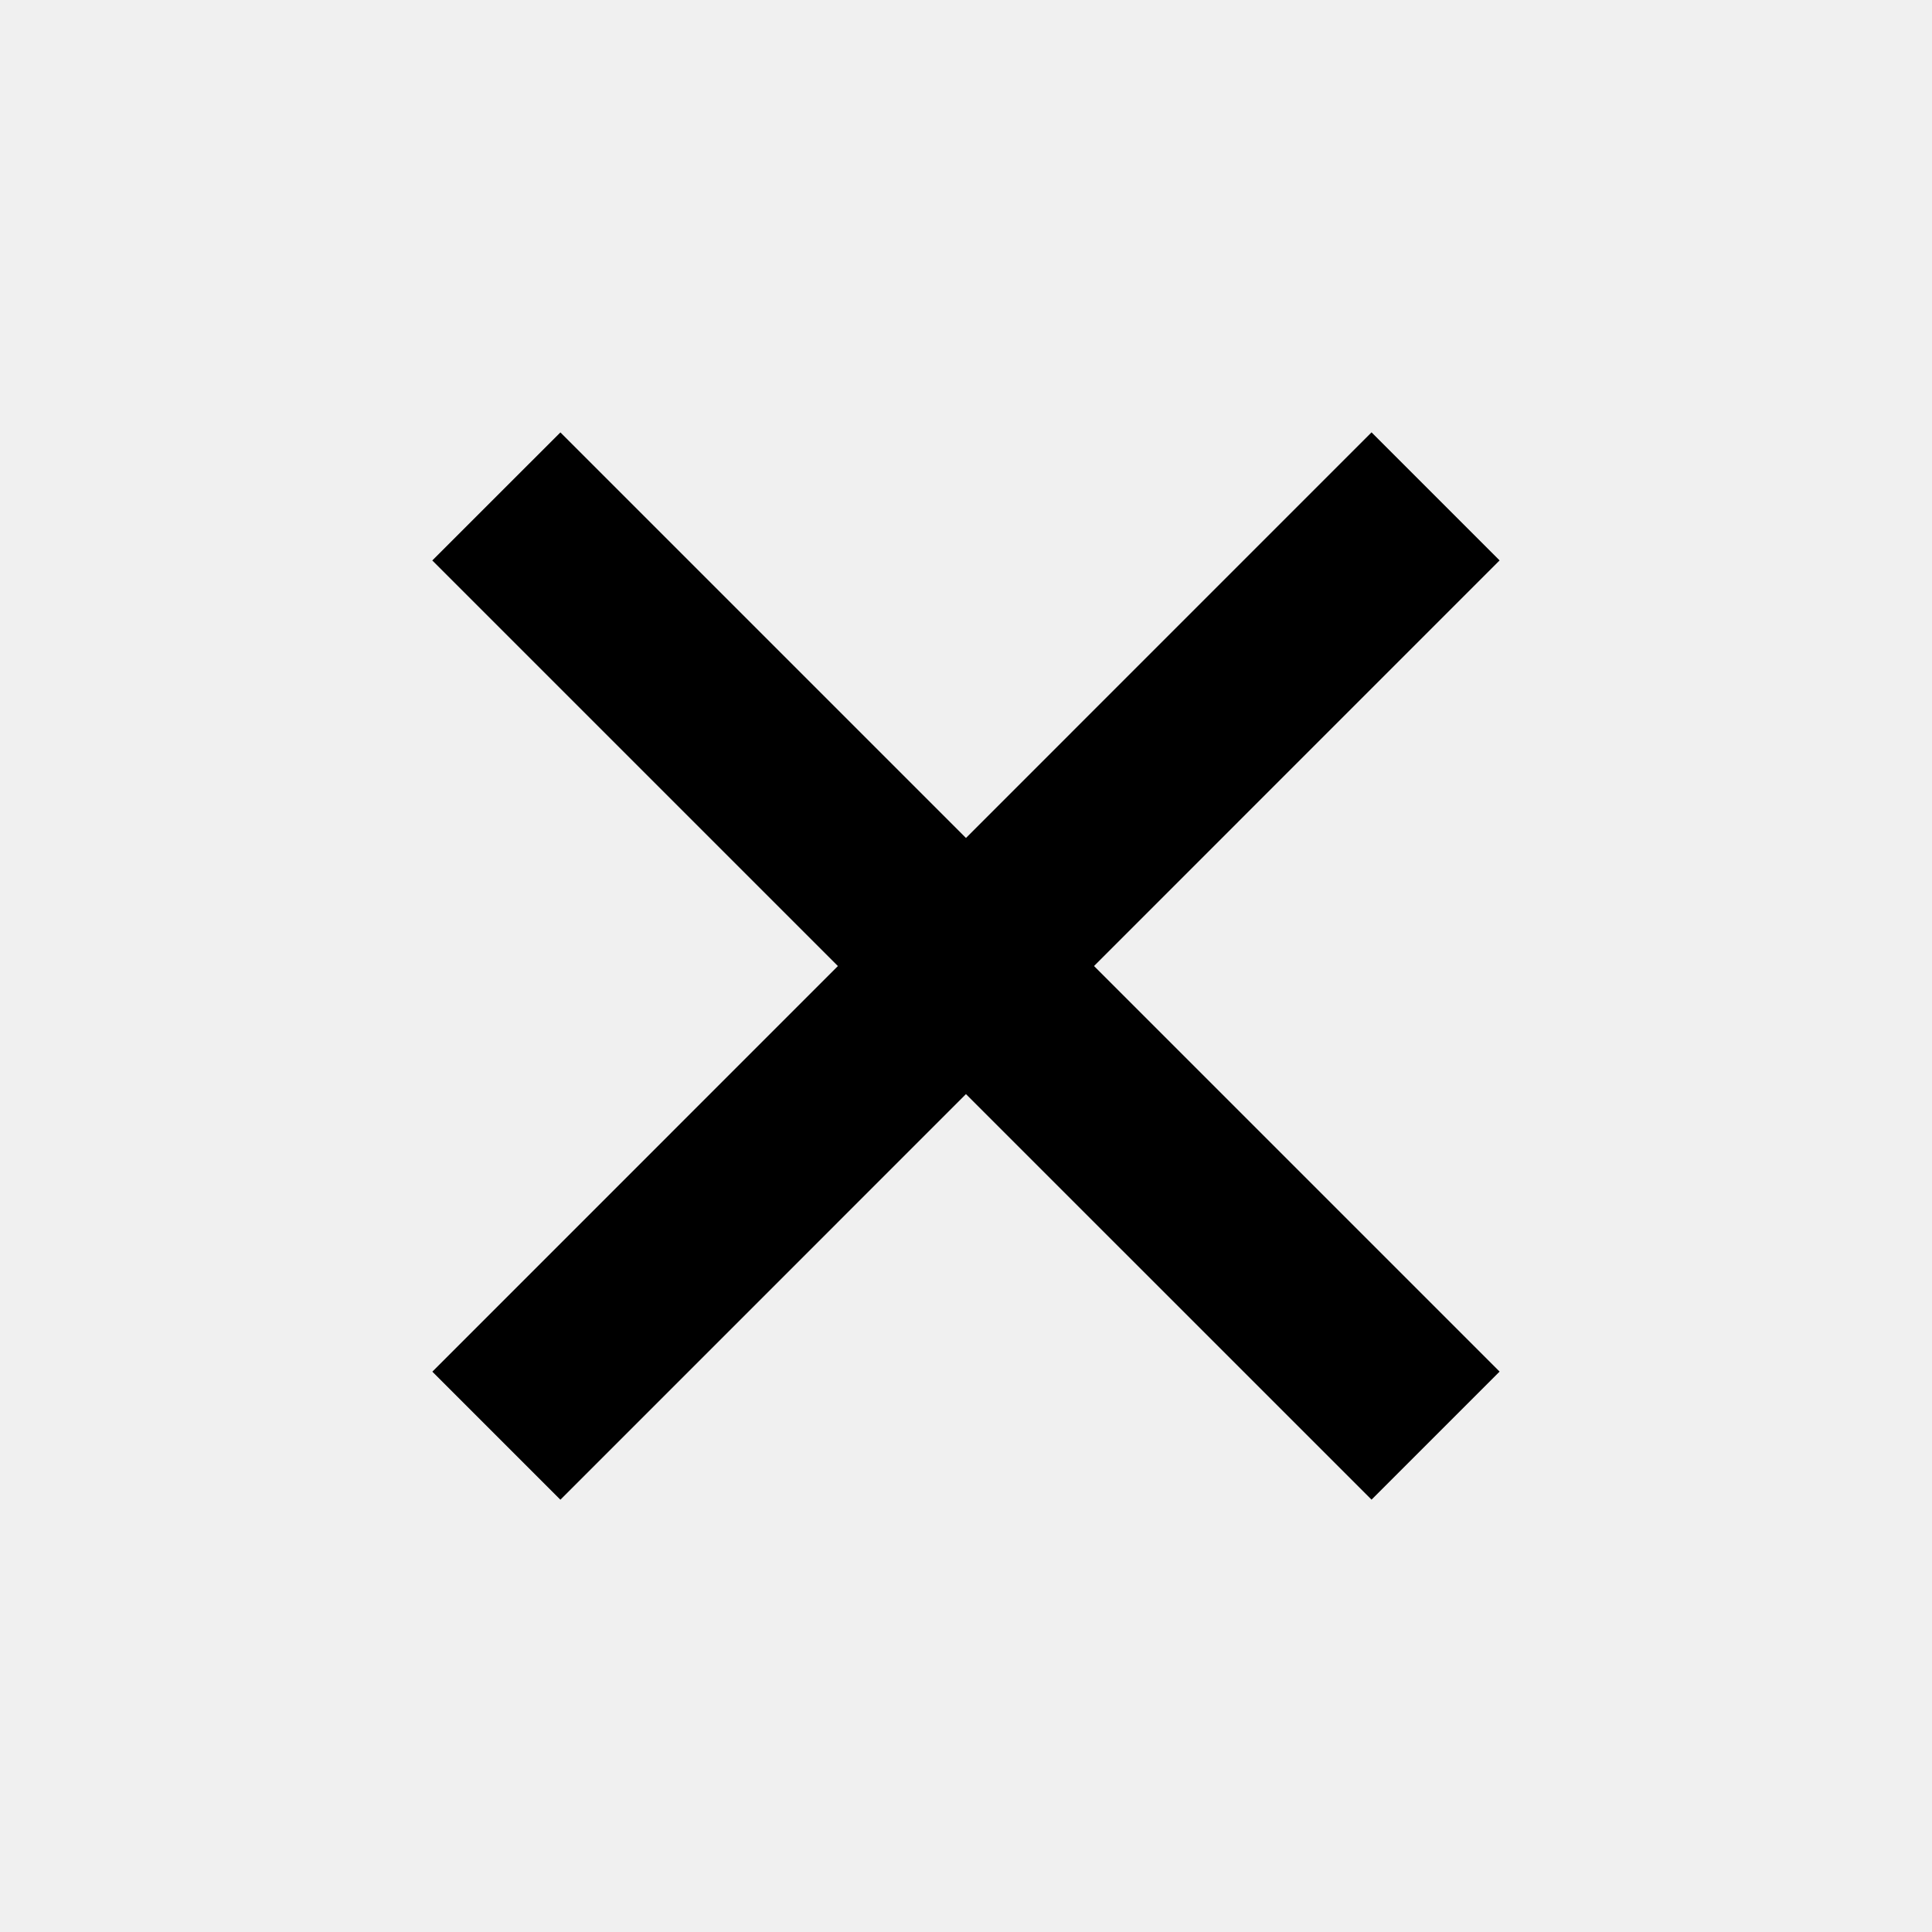
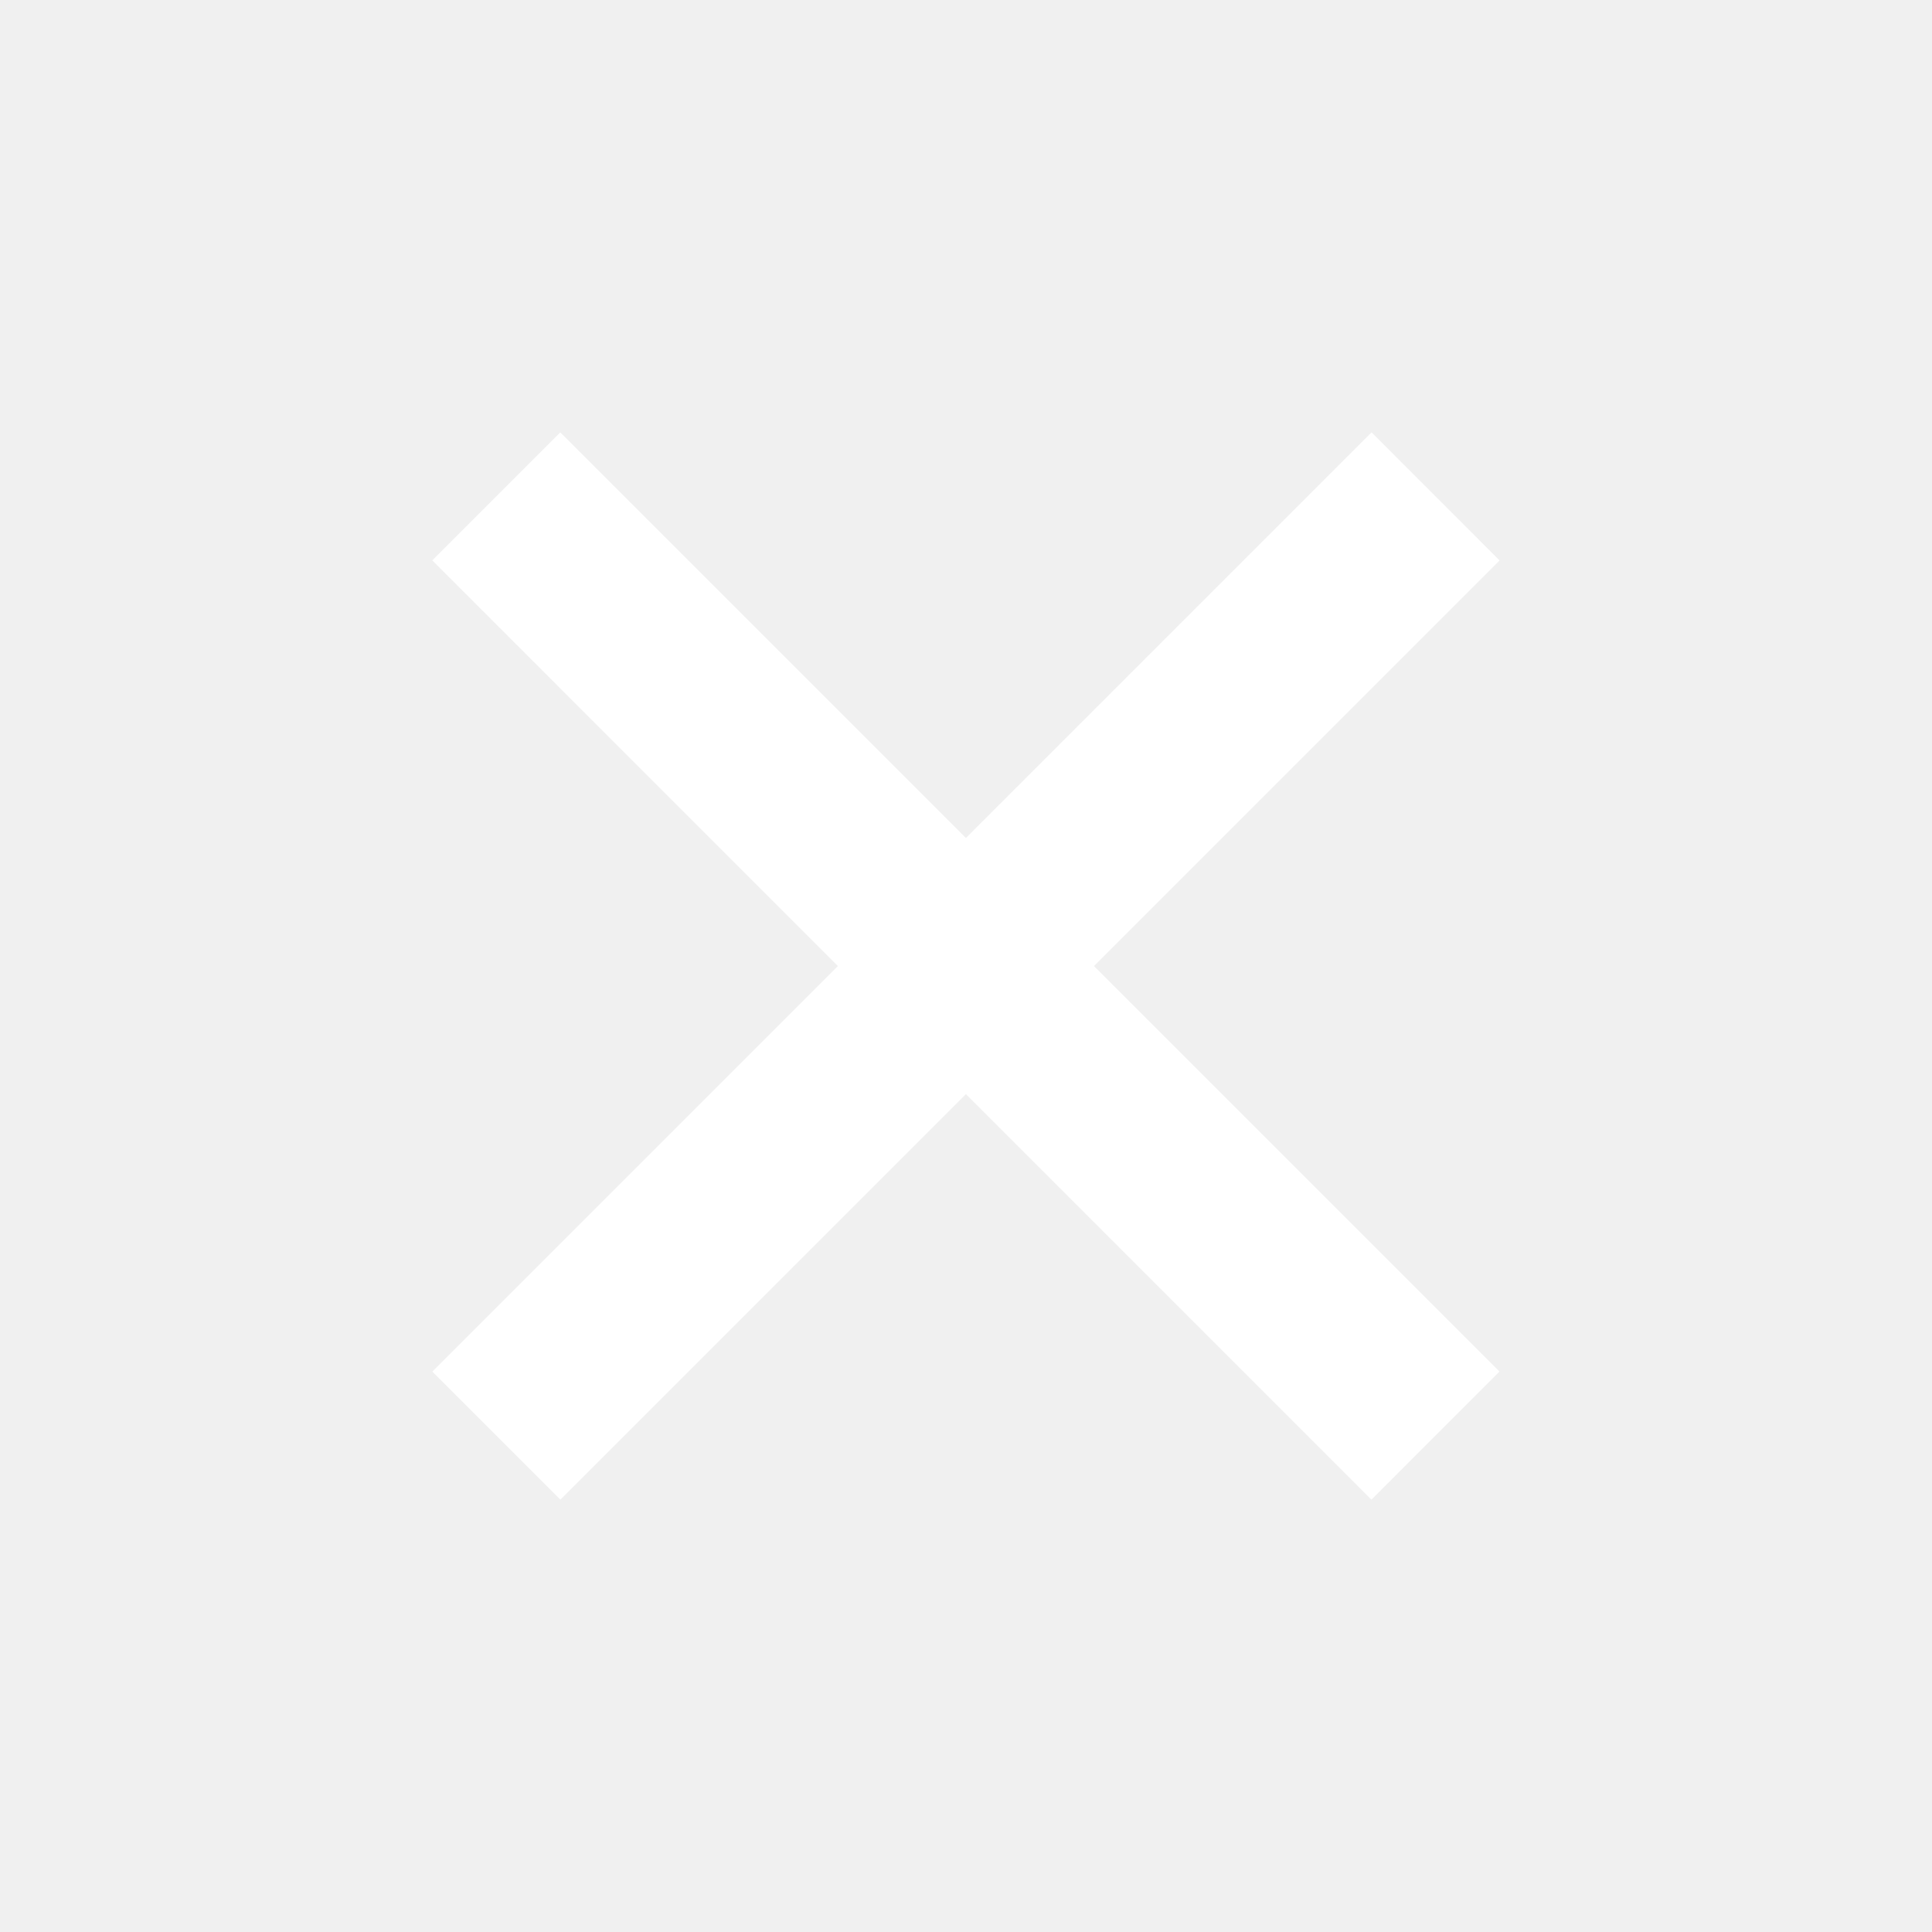
<svg xmlns="http://www.w3.org/2000/svg" width="32" height="32" fill="none">
-   <path fill="#000" d="m7.16 9.283 2.122-2.121 15.556 15.556-2.121 2.121z" />
-   <path fill="#000" d="m22.717 7.161 2.121 2.121L9.282 24.84l-2.121-2.121z" />
+   <path fill="#fff" d="M7.16 9.282 9.28 7.161l15.556 15.556-2.121 2.122z" />
+   <path fill="#fff" d="m22.717 7.161 2.121 2.122L9.282 24.839l-2.121-2.121z" />
</svg>
